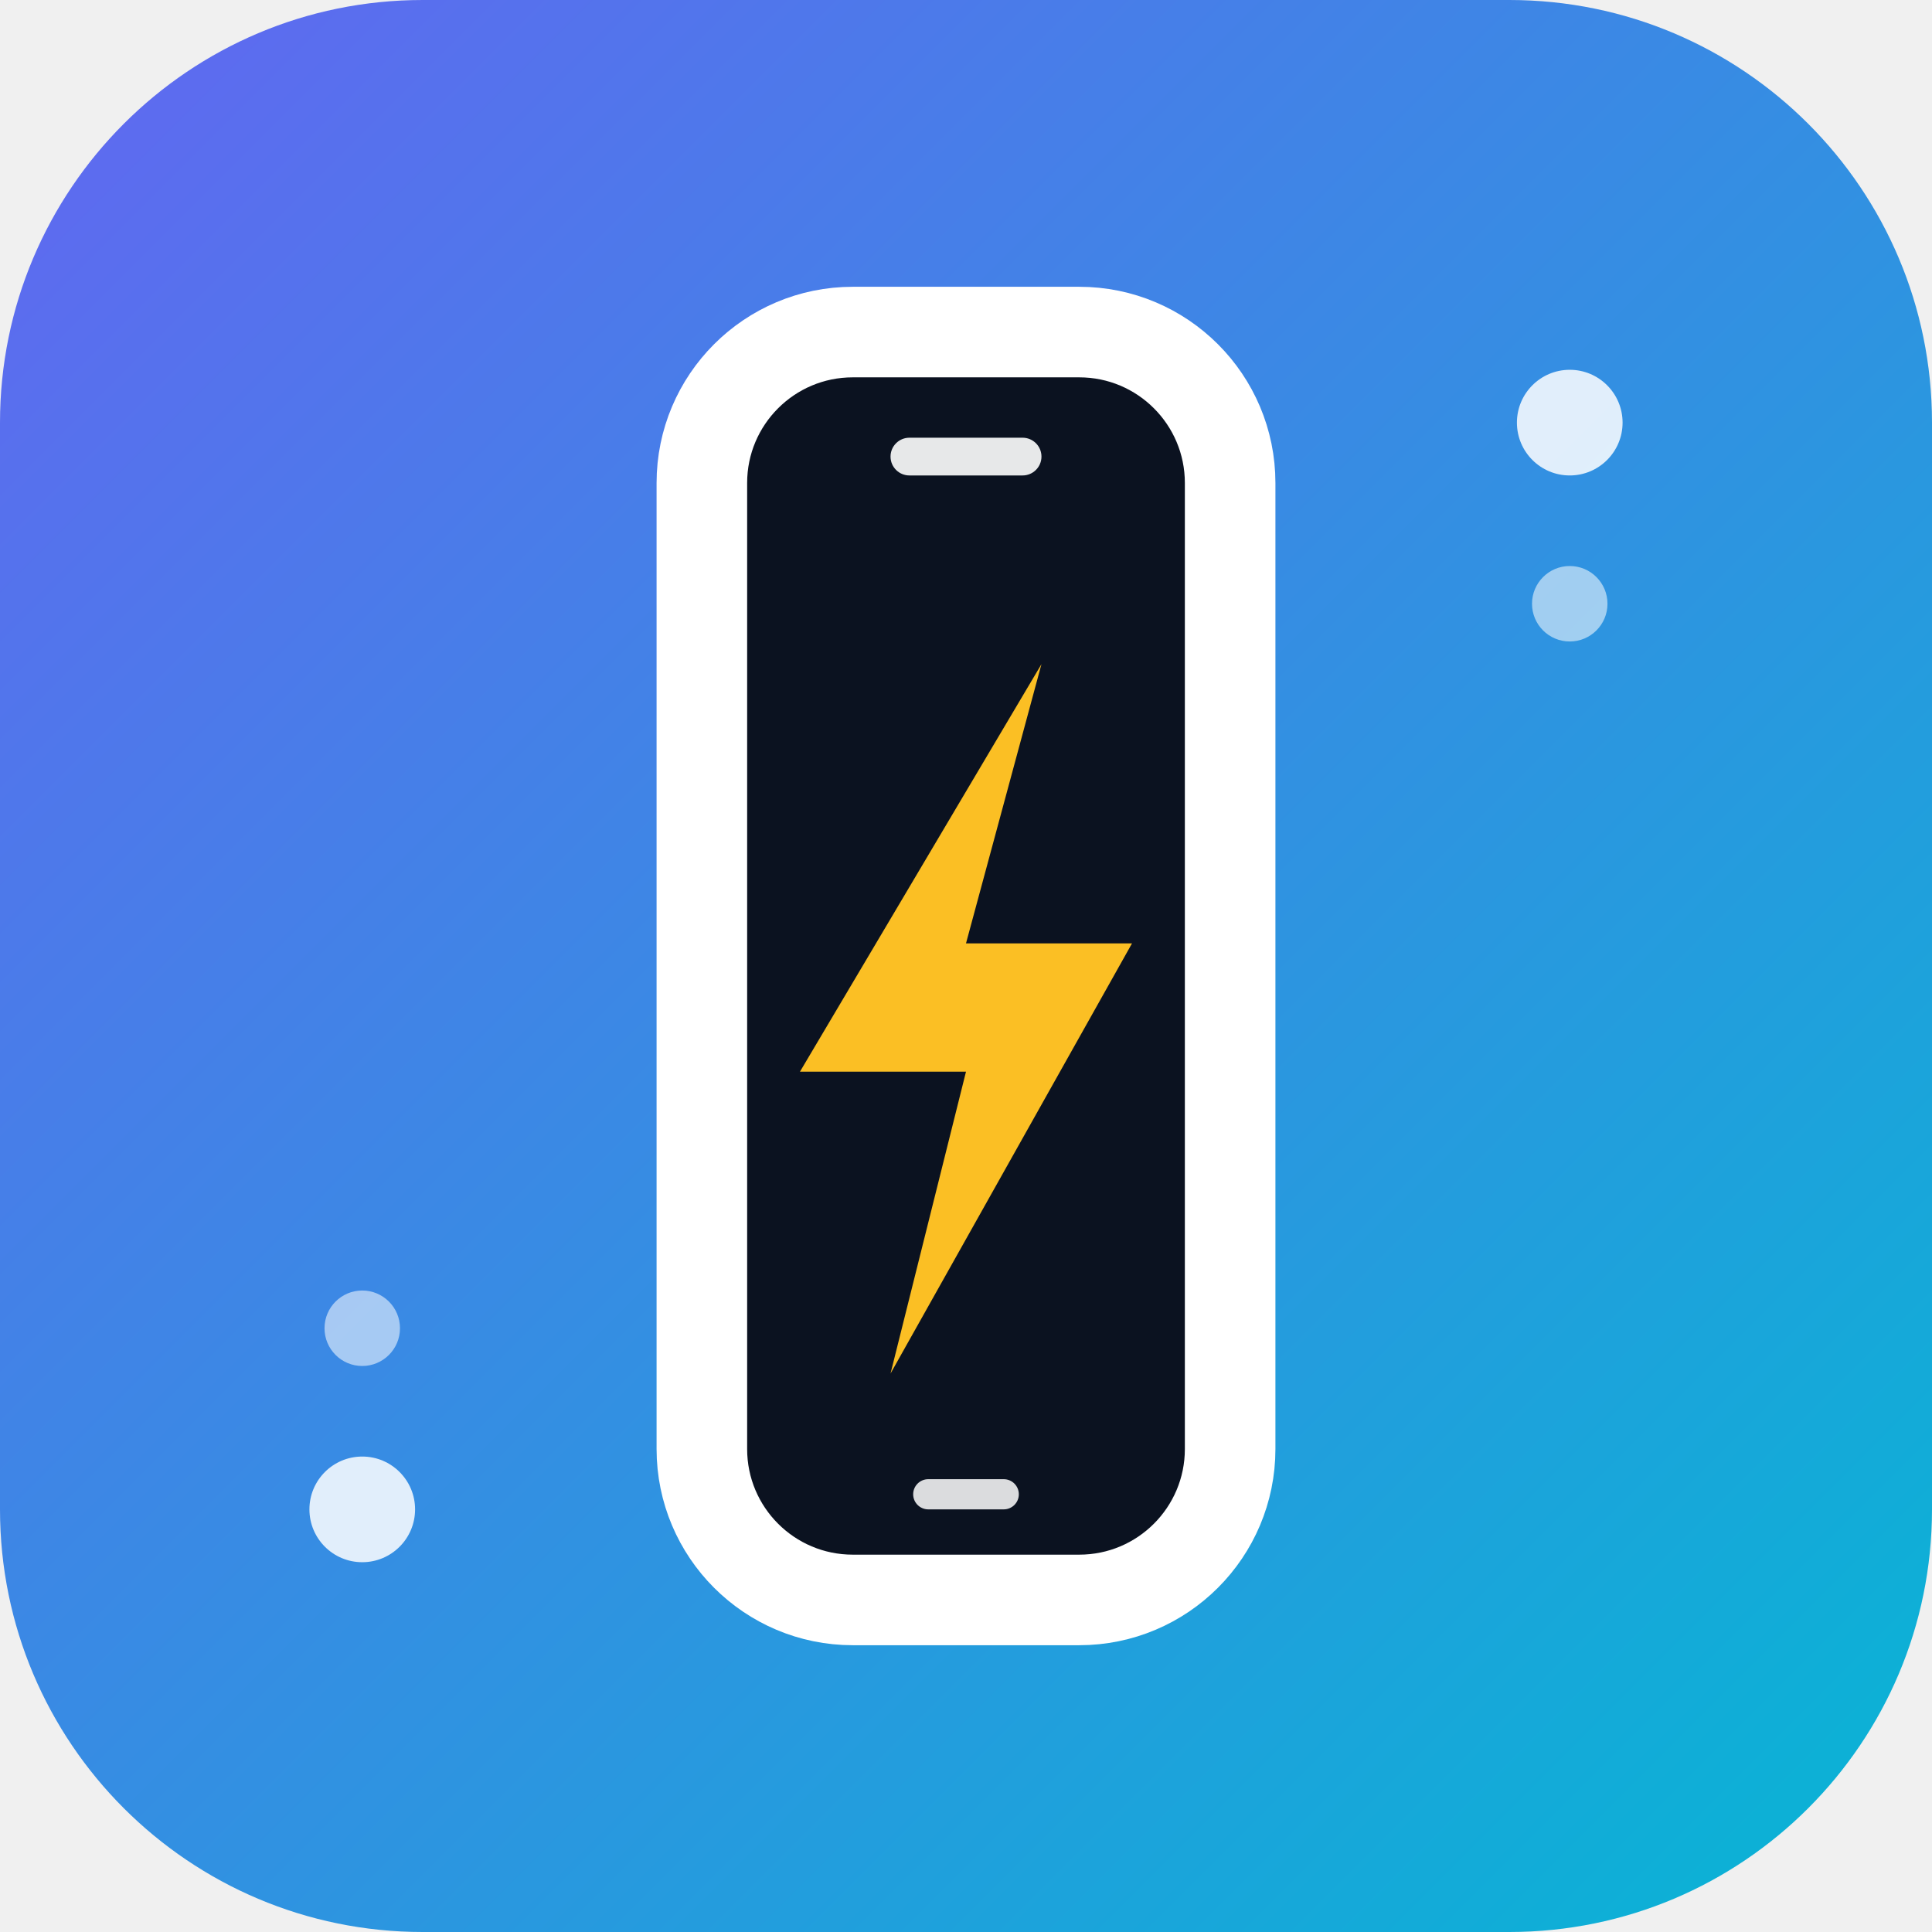
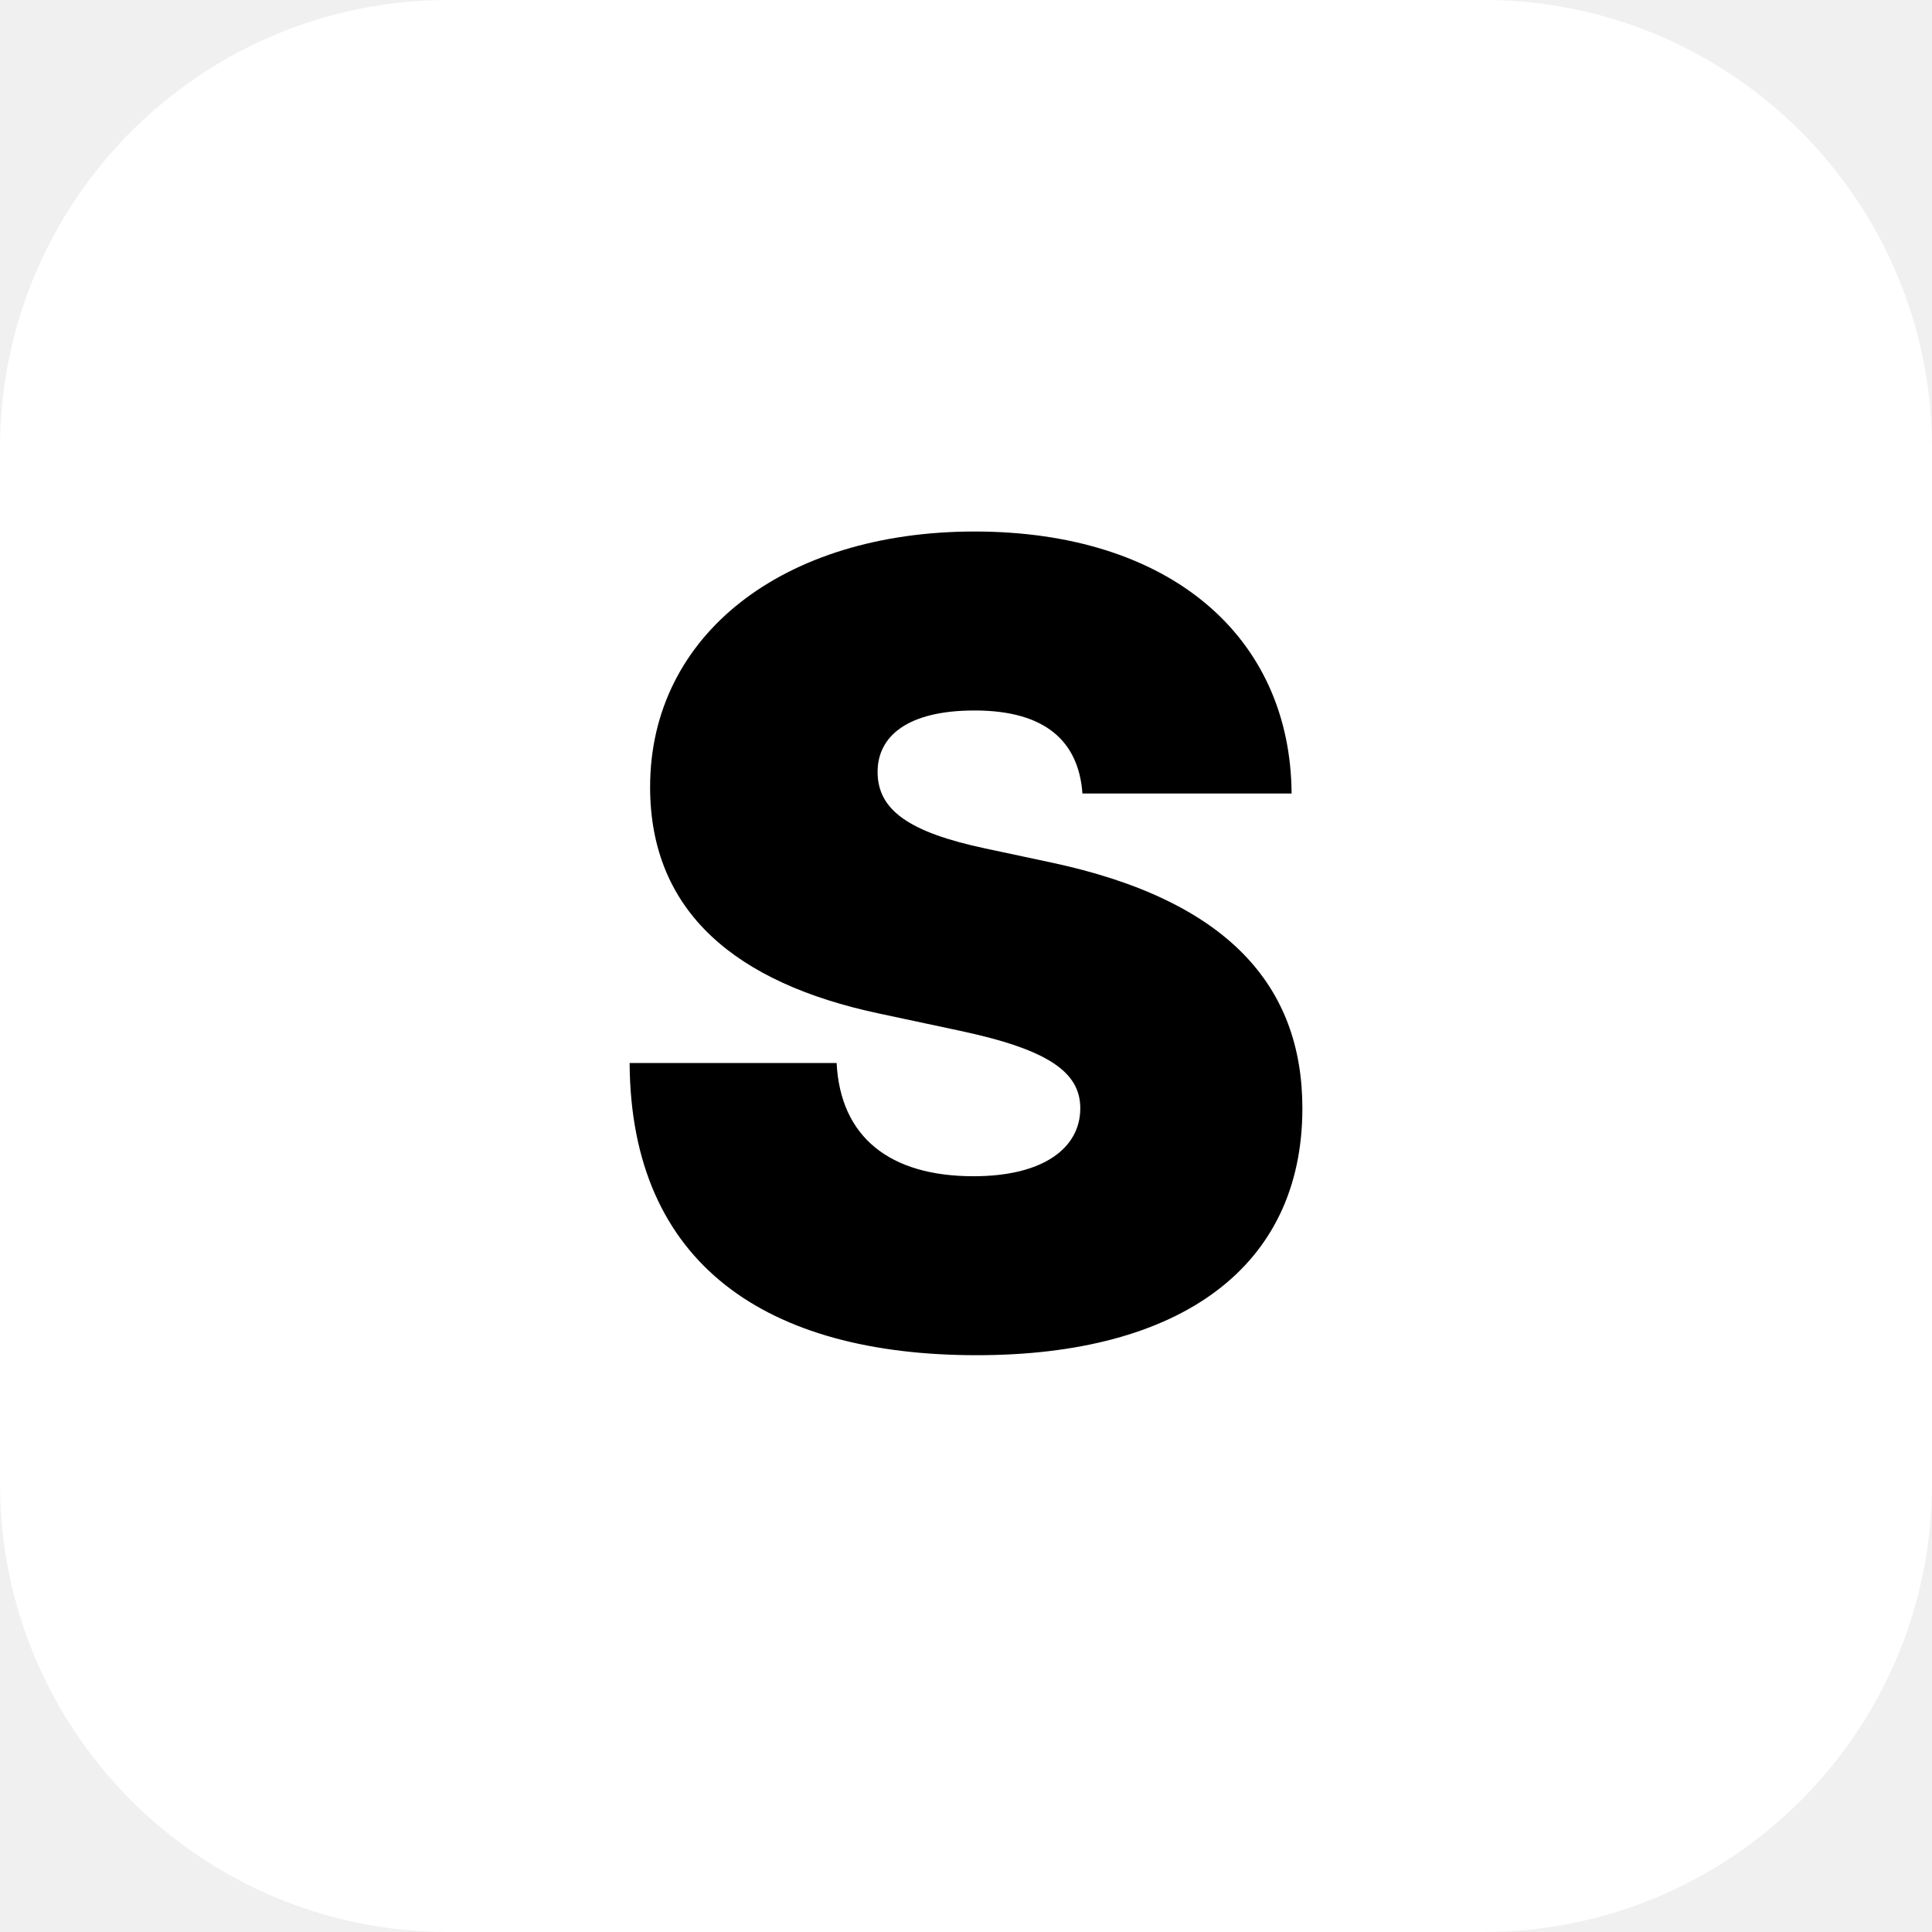
- <svg xmlns="http://www.w3.org/2000/svg" viewBox="0 0 512 512">
-   <defs>
-     <linearGradient id="bg" x1="0" y1="0" x2="1" y2="1">
-       <stop offset="0" stop-color="#6366F1" />
-       <stop offset="1" stop-color="#06B6D4" />
-     </linearGradient>
-   </defs>
-   <rect width="512" height="512" rx="112" fill="url(#bg)" />
-   <rect x="186" y="88" width="140" height="336" rx="40" fill="#0B1220" stroke="#fff" stroke-width="24" />
-   <rect x="236" y="116" width="40" height="10" rx="5" fill="#fff" opacity="0.9" />
-   <path d="M276 176 L212 284 h44 L236 364 L300 250 h-44 Z" fill="#FBBF24" />
-   <rect x="242" y="392" width="28" height="8" rx="4" fill="#fff" opacity="0.85" />
-   <circle cx="96" cy="400" r="14" fill="#fff" opacity="0.85" />
-   <circle cx="96" cy="352" r="10" fill="#fff" opacity="0.55" />
-   <circle cx="416" cy="112" r="14" fill="#fff" opacity="0.85" />
-   <circle cx="416" cy="160" r="10" fill="#fff" opacity="0.55" />
+ <svg xmlns="http://www.w3.org/2000/svg" viewBox="0 0 112 112">
+   <rect width="112" height="112" rx="26" fill="#fff" />
+   <text x="56" y="78" text-anchor="middle" font-family="Inter, -apple-system, 'Segoe UI', sans-serif" font-weight="900" font-size="64" fill="#000">S</text>
</svg>
